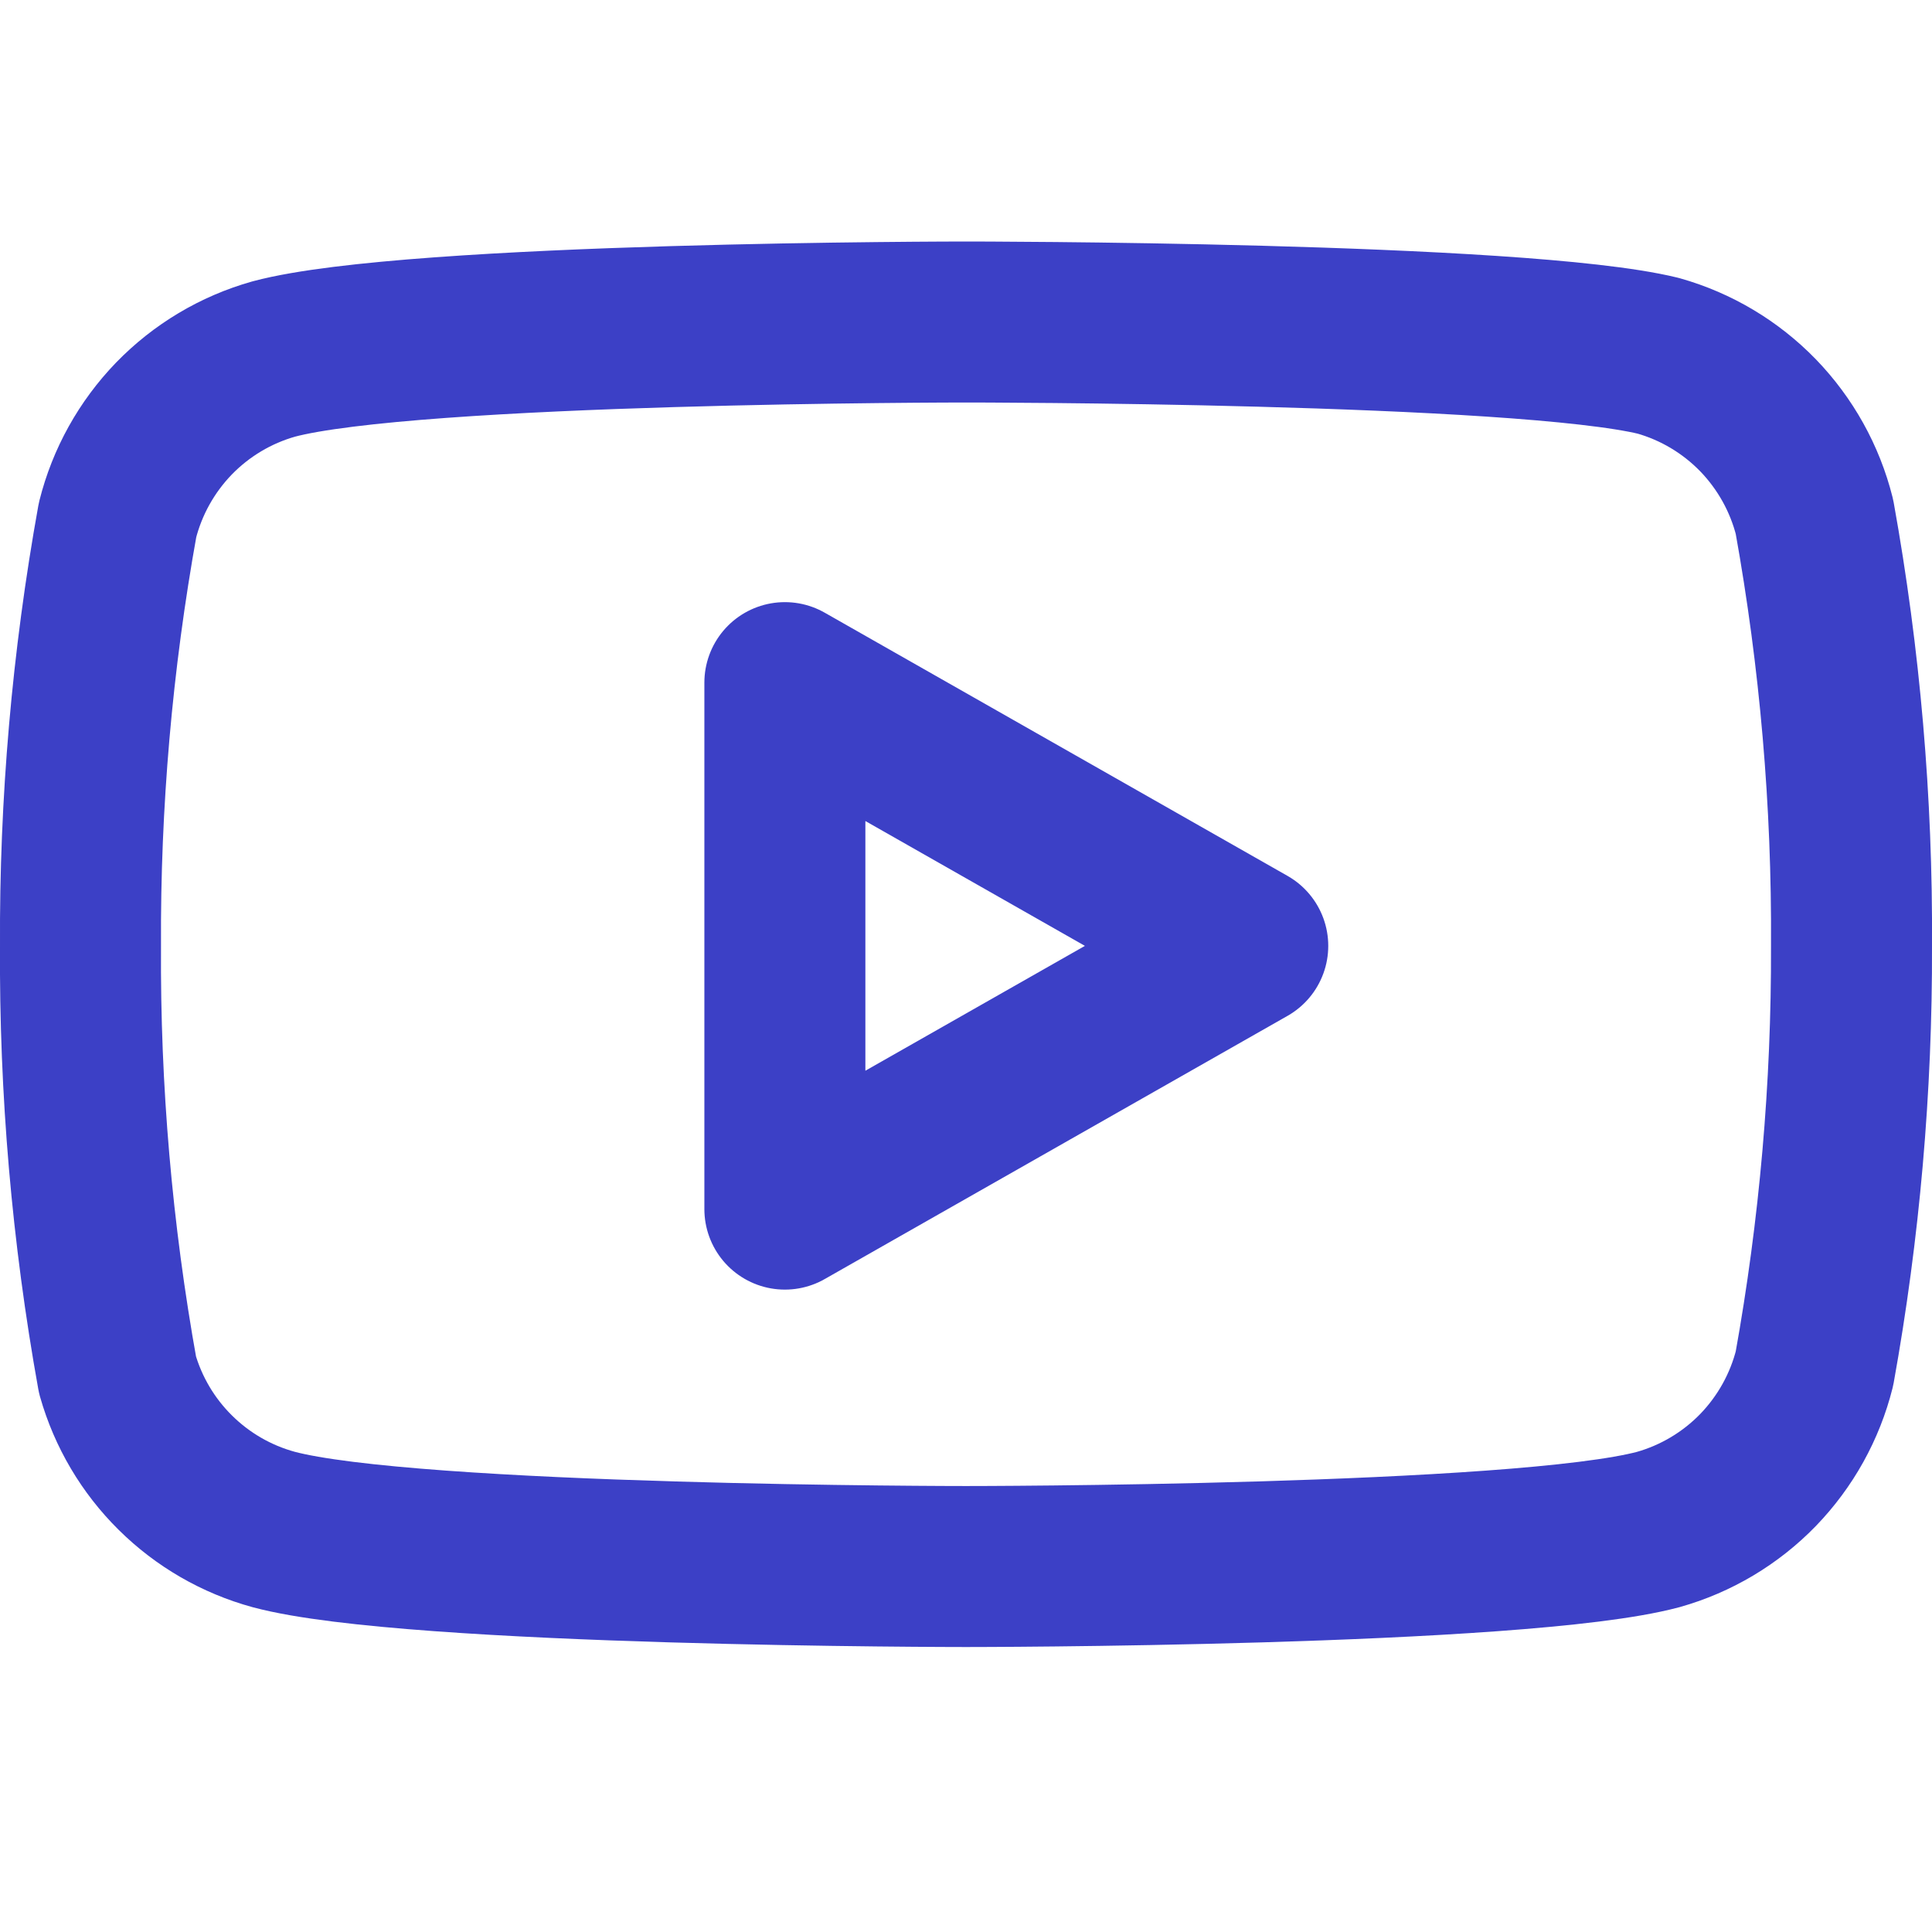
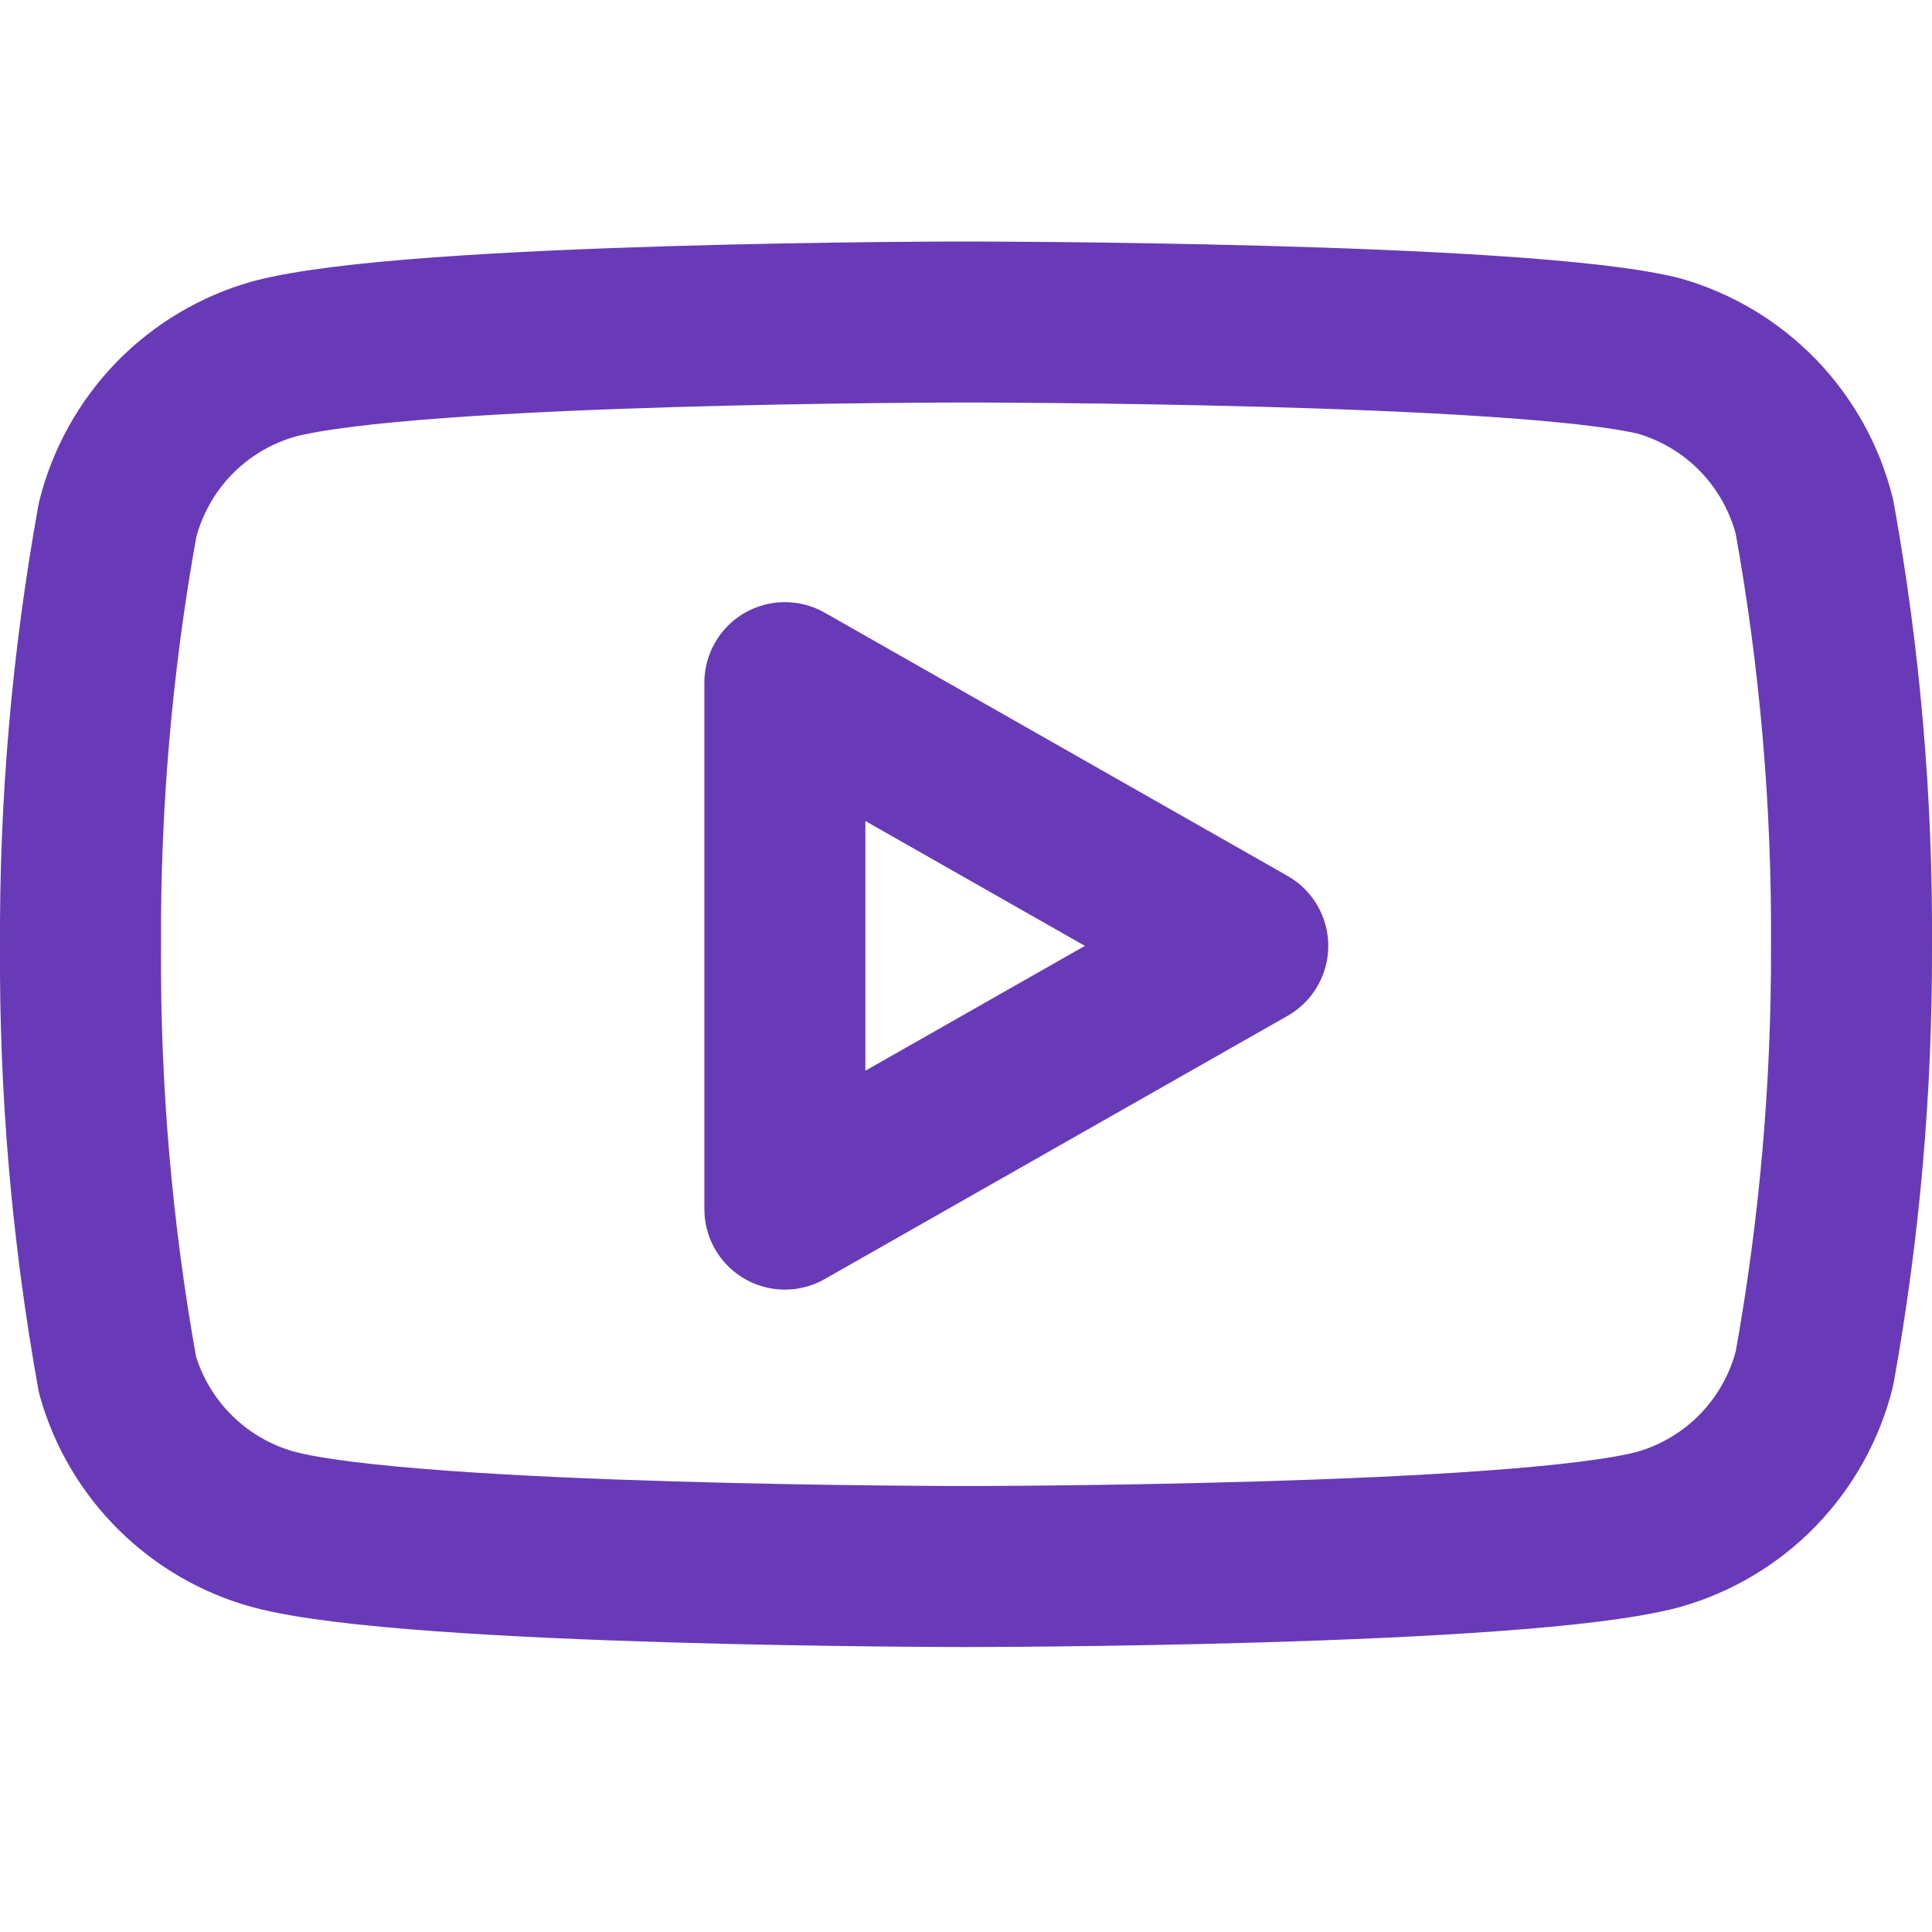
<svg xmlns="http://www.w3.org/2000/svg" width="24" height="24" viewBox="0 0 24 24" fill="none">
-   <path d="M22.54 6.42C22.421 5.945 22.179 5.511 21.839 5.159C21.498 4.808 21.071 4.553 20.6 4.42C18.88 4 12 4 12 4C12 4 5.12 4 3.4 4.46C2.929 4.593 2.502 4.848 2.161 5.199C1.821 5.551 1.579 5.985 1.46 6.46C1.145 8.206 0.991 9.976 1 11.75C0.989 13.537 1.143 15.321 1.46 17.08C1.591 17.54 1.838 17.958 2.178 18.294C2.518 18.631 2.939 18.874 3.4 19C5.12 19.46 12 19.46 12 19.46C12 19.46 18.88 19.46 20.6 19C21.071 18.867 21.498 18.612 21.839 18.261C22.179 17.909 22.421 17.475 22.54 17C22.852 15.268 23.006 13.51 23 11.75C23.011 9.963 22.857 8.179 22.54 6.42Z" stroke="#3C40C6" stroke-width="2" stroke-linecap="round" stroke-linejoin="round" />
-   <path d="M9.75 15.02L15.5 11.75L9.75 8.48V15.02Z" stroke="#3C40C6" stroke-width="2" stroke-linecap="round" stroke-linejoin="round" />
+   <path d="M22.54 6.42C22.421 5.945 22.179 5.511 21.839 5.159C21.498 4.808 21.071 4.553 20.6 4.42C18.88 4 12 4 12 4C12 4 5.12 4 3.4 4.46C2.929 4.593 2.502 4.848 2.161 5.199C1.821 5.551 1.579 5.985 1.46 6.46C1.145 8.206 0.991 9.976 1 11.75C0.989 13.537 1.143 15.321 1.46 17.08C1.591 17.54 1.838 17.958 2.178 18.294C2.518 18.631 2.939 18.874 3.4 19C5.12 19.46 12 19.46 12 19.46C12 19.46 18.88 19.46 20.6 19C21.071 18.867 21.498 18.612 21.839 18.261C22.179 17.909 22.421 17.475 22.54 17C22.852 15.268 23.006 13.51 23 11.75C23.011 9.963 22.857 8.179 22.54 6.42Z" stroke="#683AB7" stroke-width="2" stroke-linecap="round" stroke-linejoin="round" />
+   <path d="M9.75 15.02L15.5 11.75L9.75 8.48V15.02Z" stroke="#683AB7" stroke-width="2" stroke-linecap="round" stroke-linejoin="round" />
</svg>
